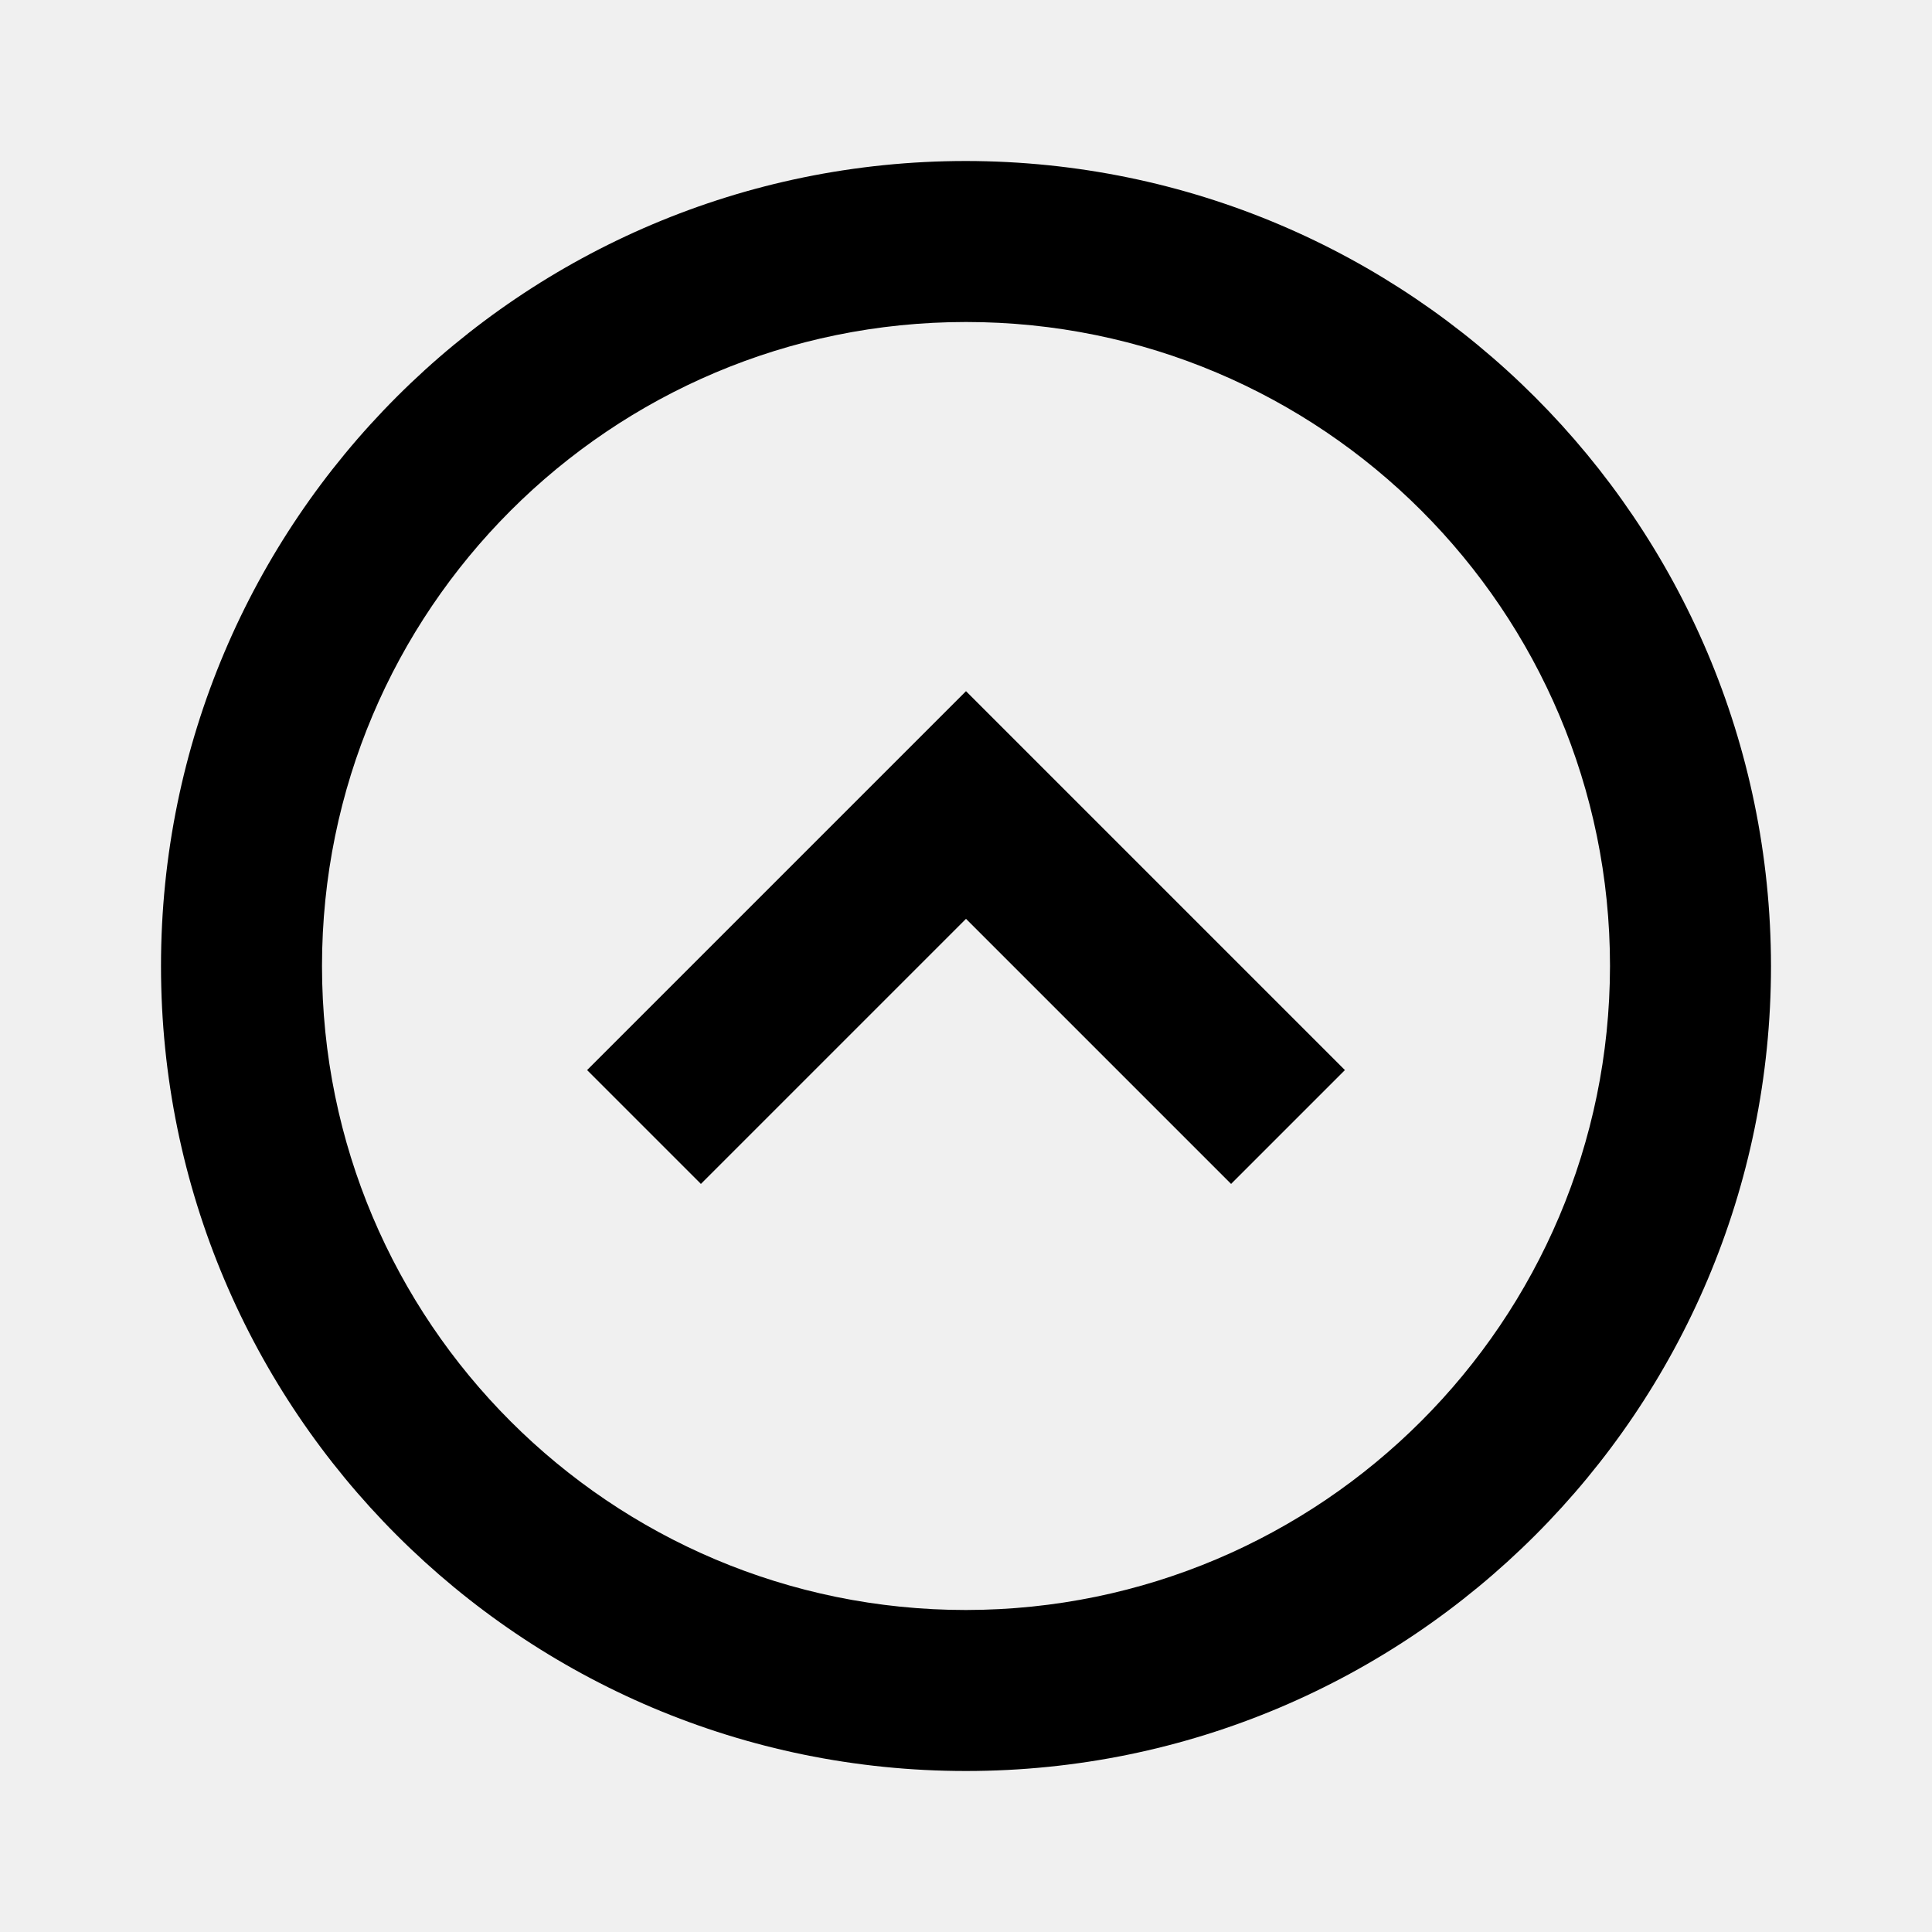
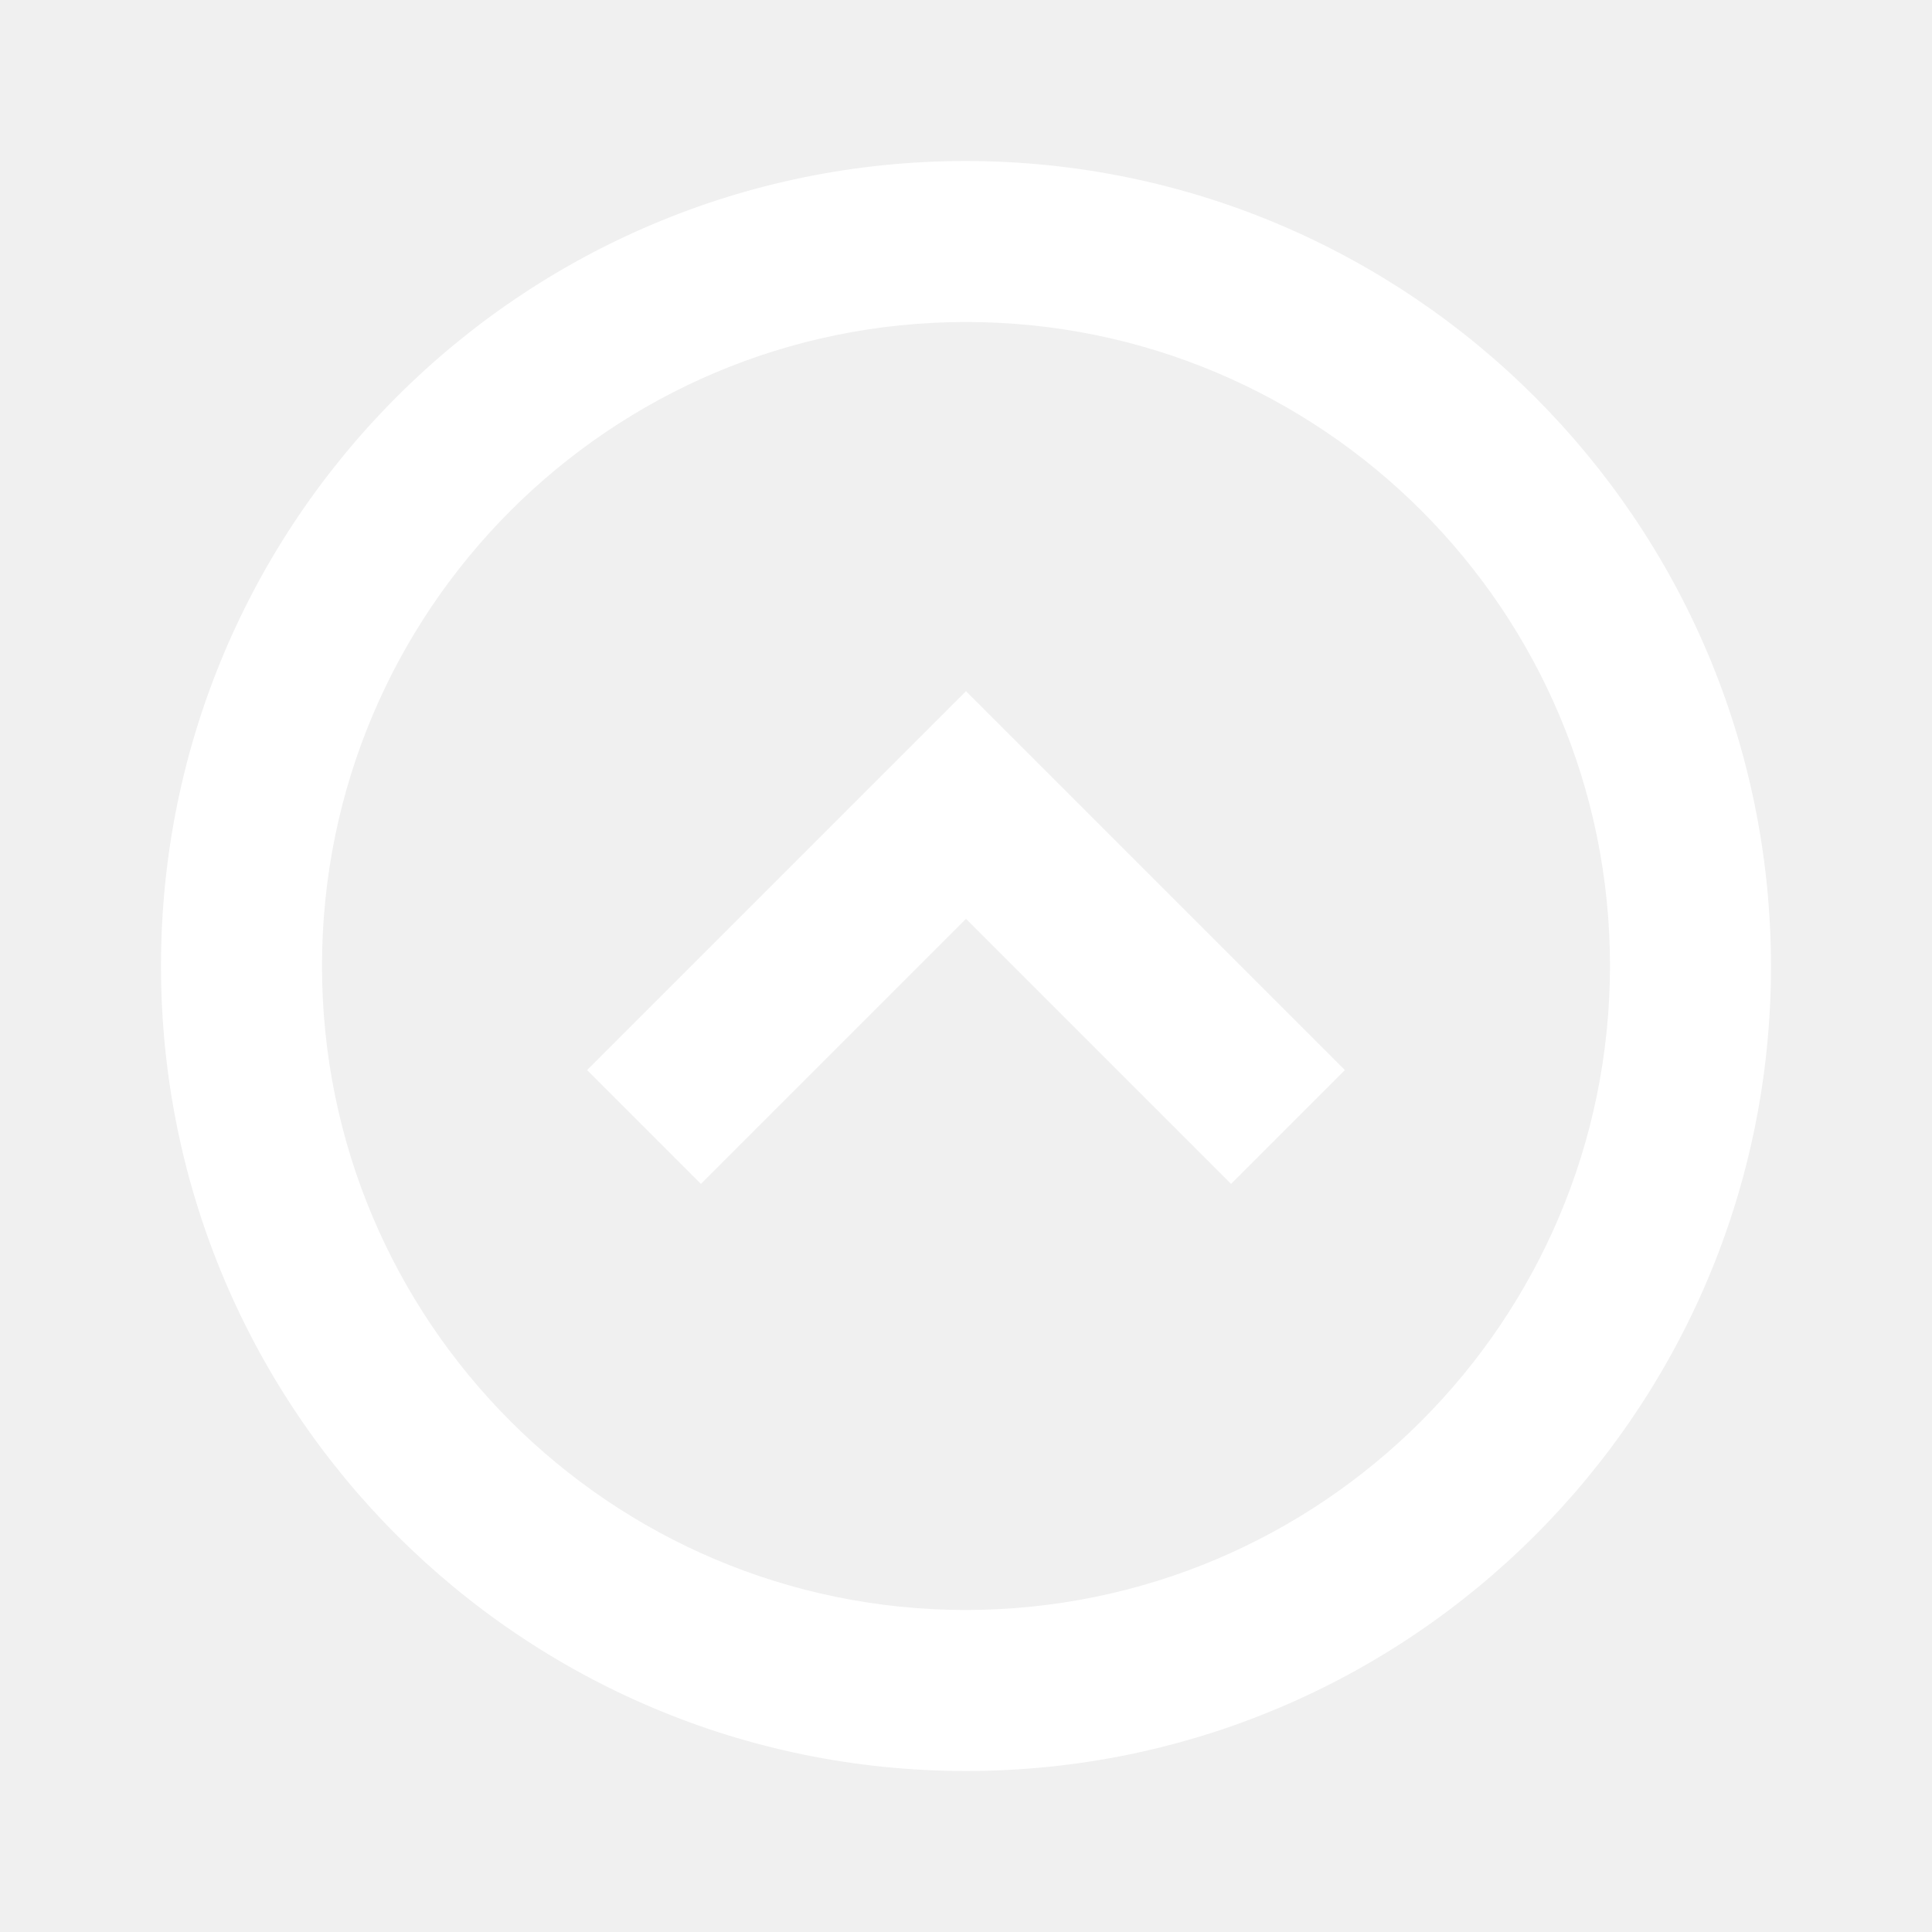
<svg xmlns="http://www.w3.org/2000/svg" width="24" height="24" viewBox="0 0 24 24">
  <g>
-     <path d="M12,2A10,10,0,1,0,22,12,10.011,10.011,0,0,0,12,2Zm0,18a8,8,0,1,1,8-8A8.009,8.009,0,0,1,12,20Z" />
-     <polygon points="7.293 13.293 8.707 14.707 12 11.414 15.293 14.707 16.707 13.293 12 8.586 7.293 13.293" />
+     <path fill="#FFFFFF" d="M12,2A10,10,0,1,0,22,12,10.011,10.011,0,0,0,12,2Zm0,18a8,8,0,1,1,8-8A8.009,8.009,0,0,1,12,20Z" />
+     <polygon fill="#FFFFFF" points="7.293 13.293 8.707 14.707 12 11.414 15.293 14.707 16.707 13.293 12 8.586 7.293 13.293" />
  </g>
</svg>
